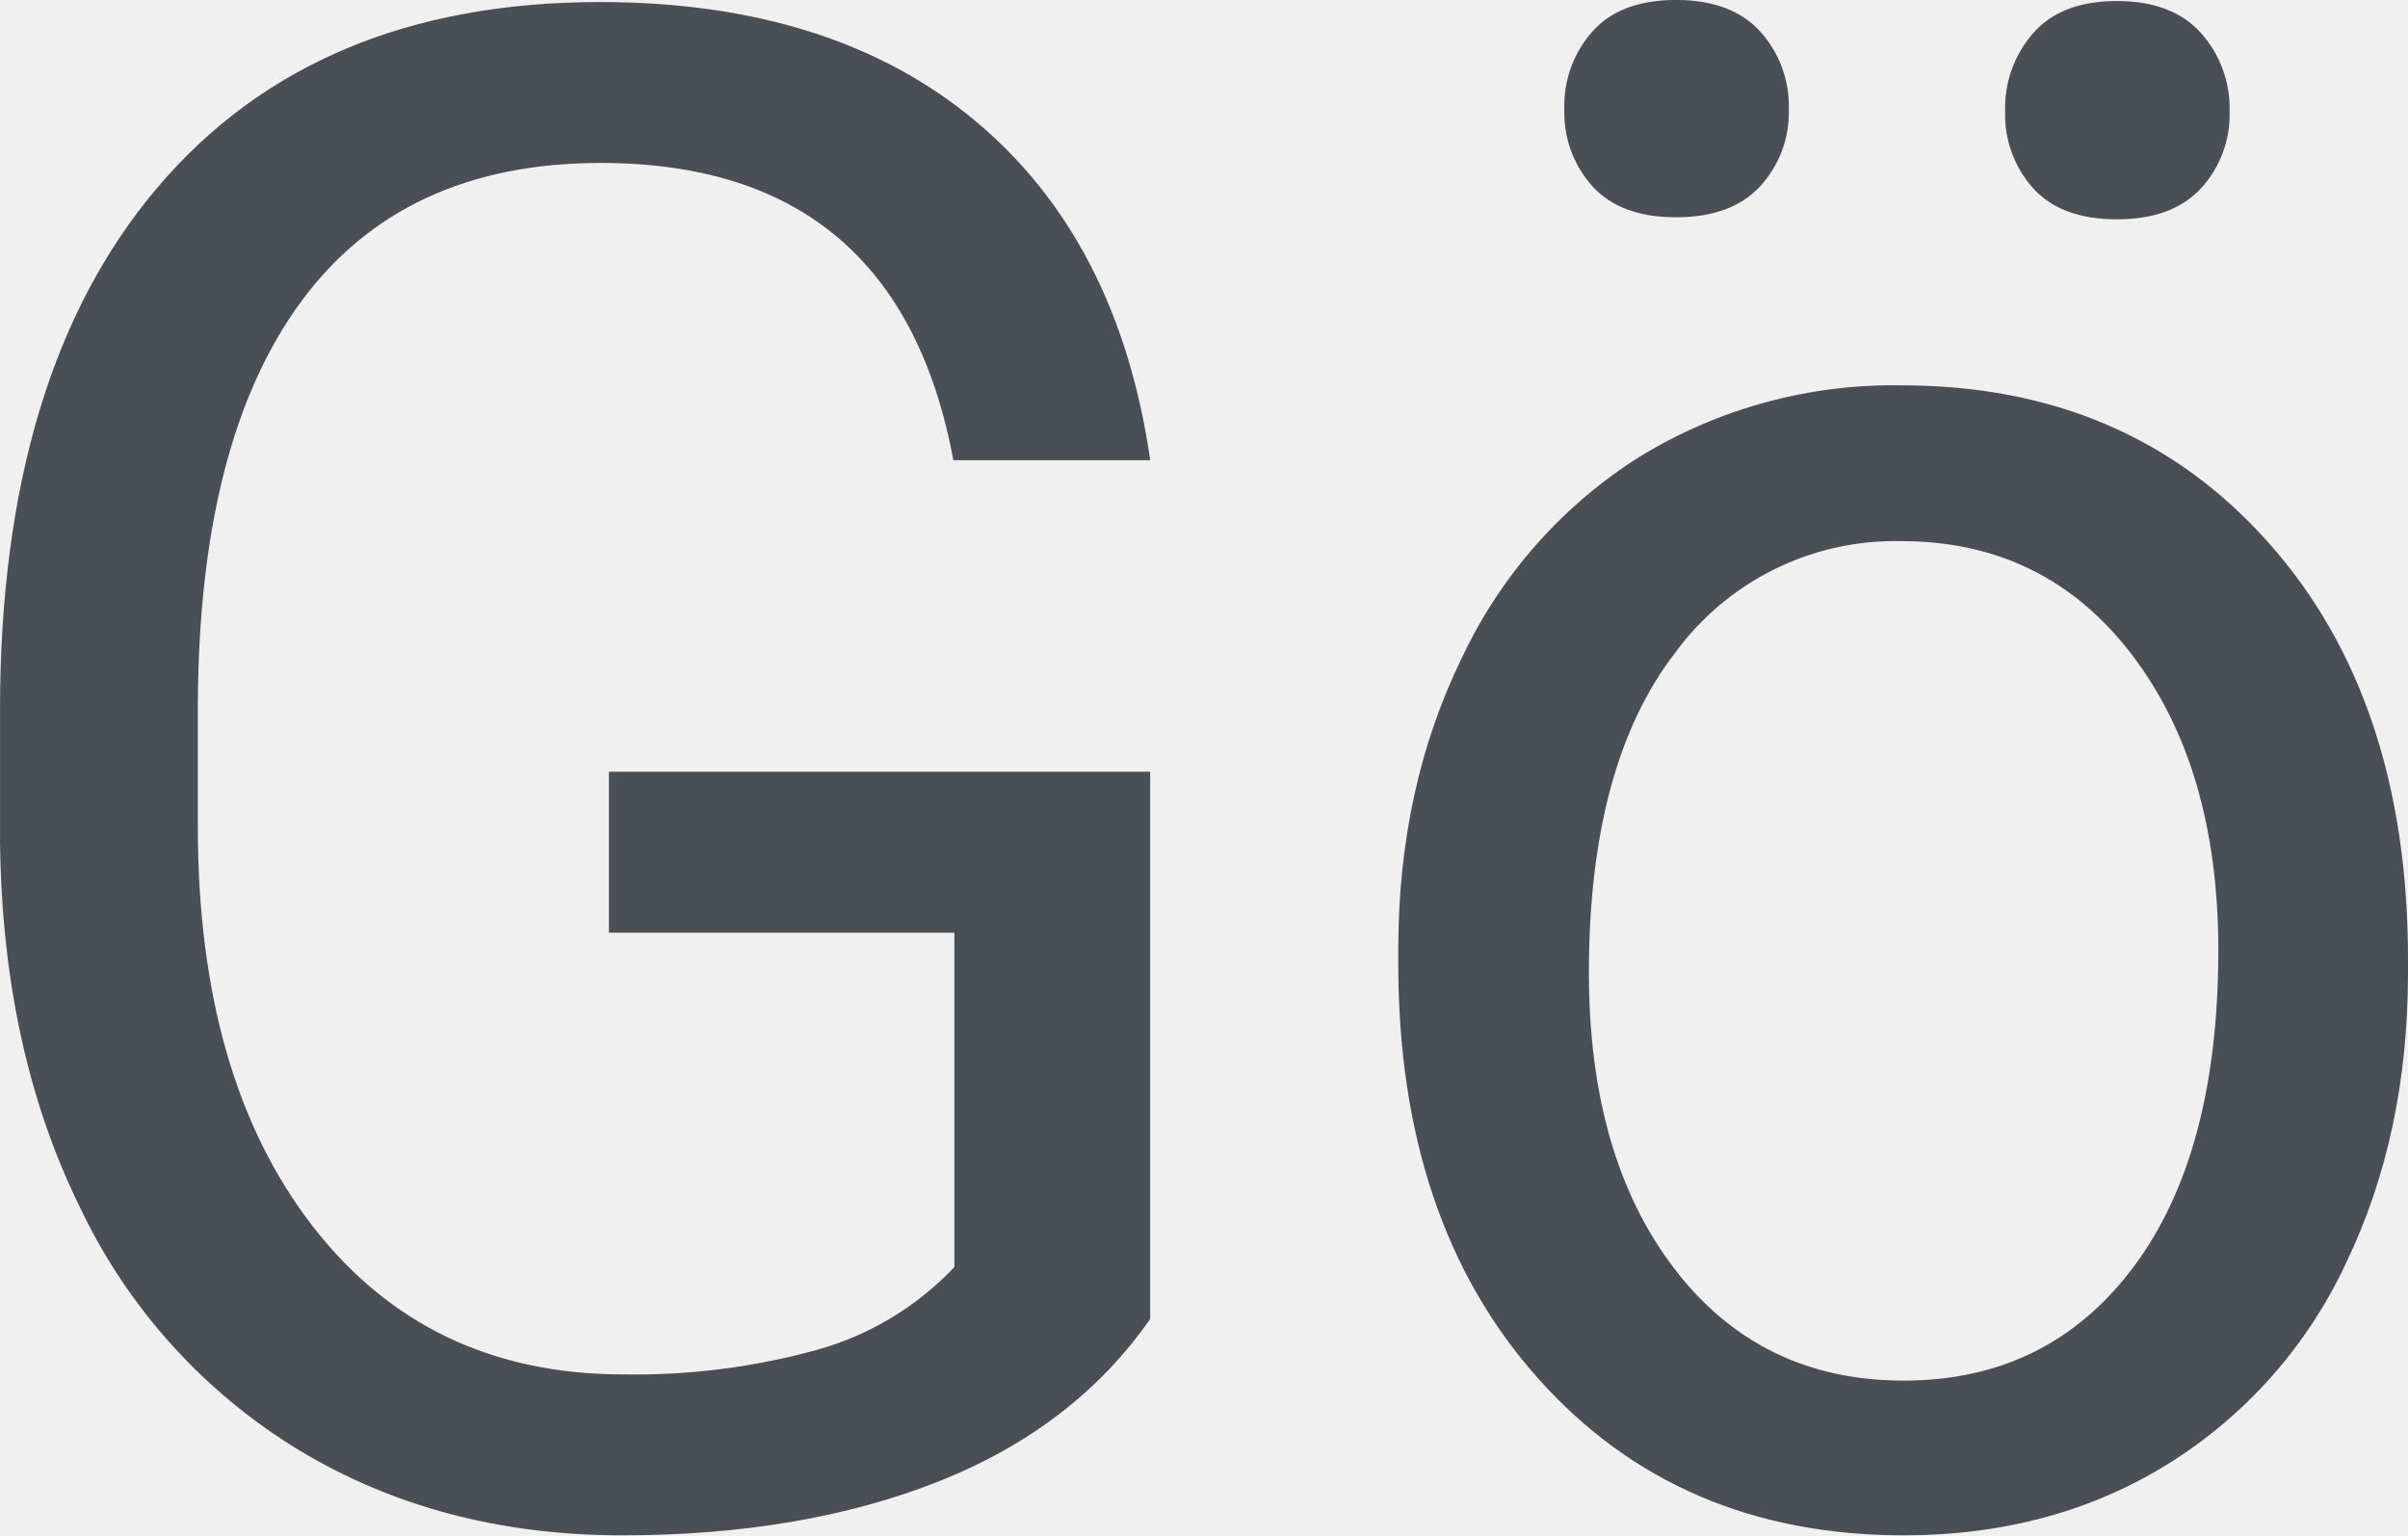
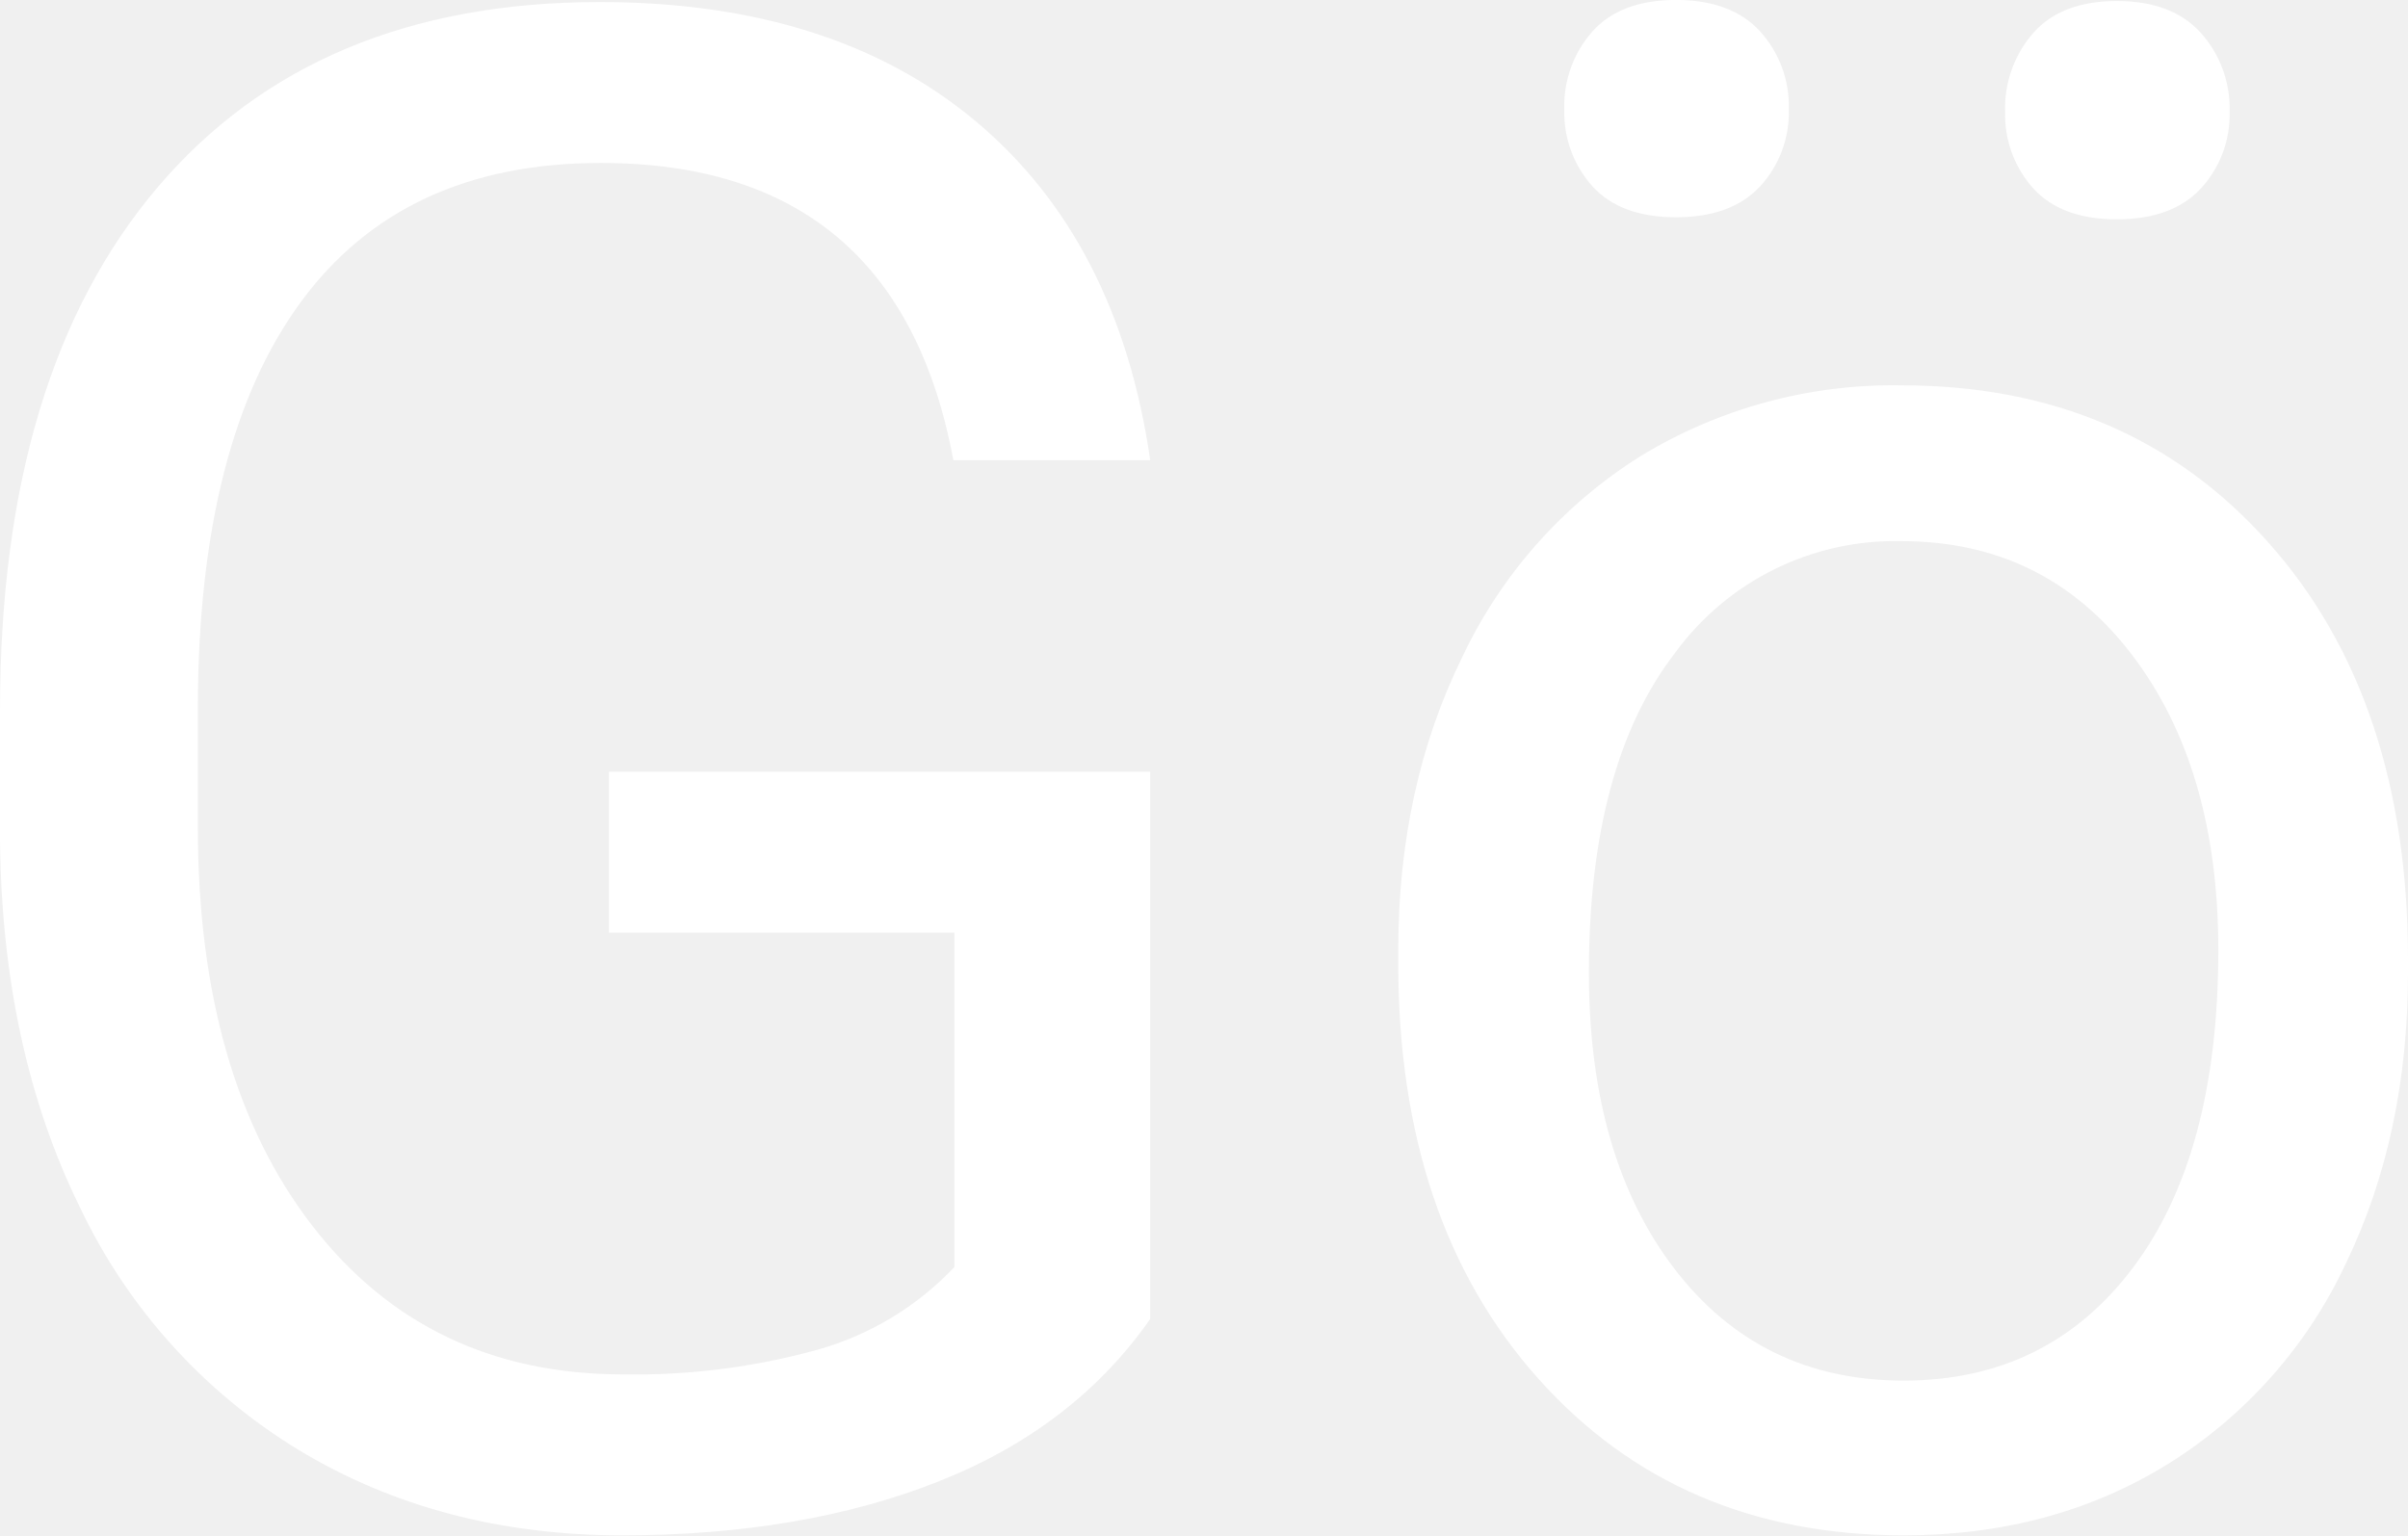
<svg xmlns="http://www.w3.org/2000/svg" width="269.286" height="171.729">
-   <path d="M140.538 3.2q-8.483 12.152-23.673 18.17T81.5 27.393q-20.406 0-36.226-9.572A63.773 63.773 0 0 1 20.8-9.406q-8.655-17.654-8.884-40.926v-14.559q0-37.716 17.6-58.466t49.467-20.75q26.138 0 42.072 13.355t19.489 37.888h-22.016q-6.19-33.245-39.436-33.245-22.125 0-33.532 15.547T34.039-65.527v13.653q0 28.11 12.84 44.689T81.614 9.394a76.722 76.722 0 0 0 21.667-2.745 33.506 33.506 0 0 0 15.362-9.263v-37.4H80.009v-18h60.529Zm27.743-41.27q0-18.228 7.165-32.787a53.45 53.45 0 0 1 19.947-22.469 54.3 54.3 0 0 1 29.176-7.91q25.335 0 40.983 17.54T281.2-37.034v1.49q0 18.113-6.936 32.5a52.663 52.663 0 0 1-19.832 22.412q-12.9 8.025-29.634 8.025-25.22 0-40.869-17.54t-15.648-46.429Zm21.319 2.526q0 20.635 9.572 33.131t25.622 12.5q16.164 0 25.679-12.668t9.515-35.481q0-20.406-9.687-33.073t-25.732-12.672a30.454 30.454 0 0 0-25.335 12.5Q189.6-58.816 189.6-35.544Zm-2.751-96.583a12.543 12.543 0 0 1 3.153-8.7q3.153-3.514 9.343-3.514t9.4 3.514a12.412 12.412 0 0 1 3.21 8.7 12.2 12.2 0 0 1-3.21 8.638q-3.21 3.455-9.4 3.455t-9.343-3.455a12.333 12.333 0 0 1-3.15-8.638Zm49.295.229a12.754 12.754 0 0 1 3.153-8.753q3.153-3.571 9.343-3.571t9.4 3.571a12.62 12.62 0 0 1 3.21 8.754 12.2 12.2 0 0 1-3.21 8.638q-3.21 3.455-9.4 3.455t-9.343-3.455a12.333 12.333 0 0 1-3.15-8.641Z" data-name="Path 5" style="fill:#4a4f55" transform="translate(-11.914 144.336)" />
+   <path d="M140.538 3.2q-8.483 12.152-23.673 18.17T81.5 27.393q-20.406 0-36.226-9.572A63.773 63.773 0 0 1 20.8-9.406q-8.655-17.654-8.884-40.926v-14.559q0-37.716 17.6-58.466t49.467-20.75q26.138 0 42.072 13.355t19.489 37.888h-22.016q-6.19-33.245-39.436-33.245-22.125 0-33.532 15.547T34.039-65.527v13.653q0 28.11 12.84 44.689T81.614 9.394a76.722 76.722 0 0 0 21.667-2.745 33.506 33.506 0 0 0 15.362-9.263v-37.4H80.009v-18h60.529Zm27.743-41.27q0-18.228 7.165-32.787a53.45 53.45 0 0 1 19.947-22.469 54.3 54.3 0 0 1 29.176-7.91q25.335 0 40.983 17.54T281.2-37.034v1.49q0 18.113-6.936 32.5a52.663 52.663 0 0 1-19.832 22.412q-12.9 8.025-29.634 8.025-25.22 0-40.869-17.54t-15.648-46.429Zm21.319 2.526q0 20.635 9.572 33.131t25.622 12.5q16.164 0 25.679-12.668t9.515-35.481q0-20.406-9.687-33.073t-25.732-12.672a30.454 30.454 0 0 0-25.335 12.5Q189.6-58.816 189.6-35.544Zm-2.751-96.583a12.543 12.543 0 0 1 3.153-8.7q3.153-3.514 9.343-3.514t9.4 3.514a12.412 12.412 0 0 1 3.21 8.7 12.2 12.2 0 0 1-3.21 8.638q-3.21 3.455-9.4 3.455t-9.343-3.455a12.333 12.333 0 0 1-3.15-8.638Zm49.295.229a12.754 12.754 0 0 1 3.153-8.753q3.153-3.571 9.343-3.571t9.4 3.571a12.62 12.62 0 0 1 3.21 8.754 12.2 12.2 0 0 1-3.21 8.638q-3.21 3.455-9.4 3.455t-9.343-3.455a12.333 12.333 0 0 1-3.15-8.641Z" data-name="Path 5" style="fill:white" transform="translate(-11.914 144.336)" />
</svg>
